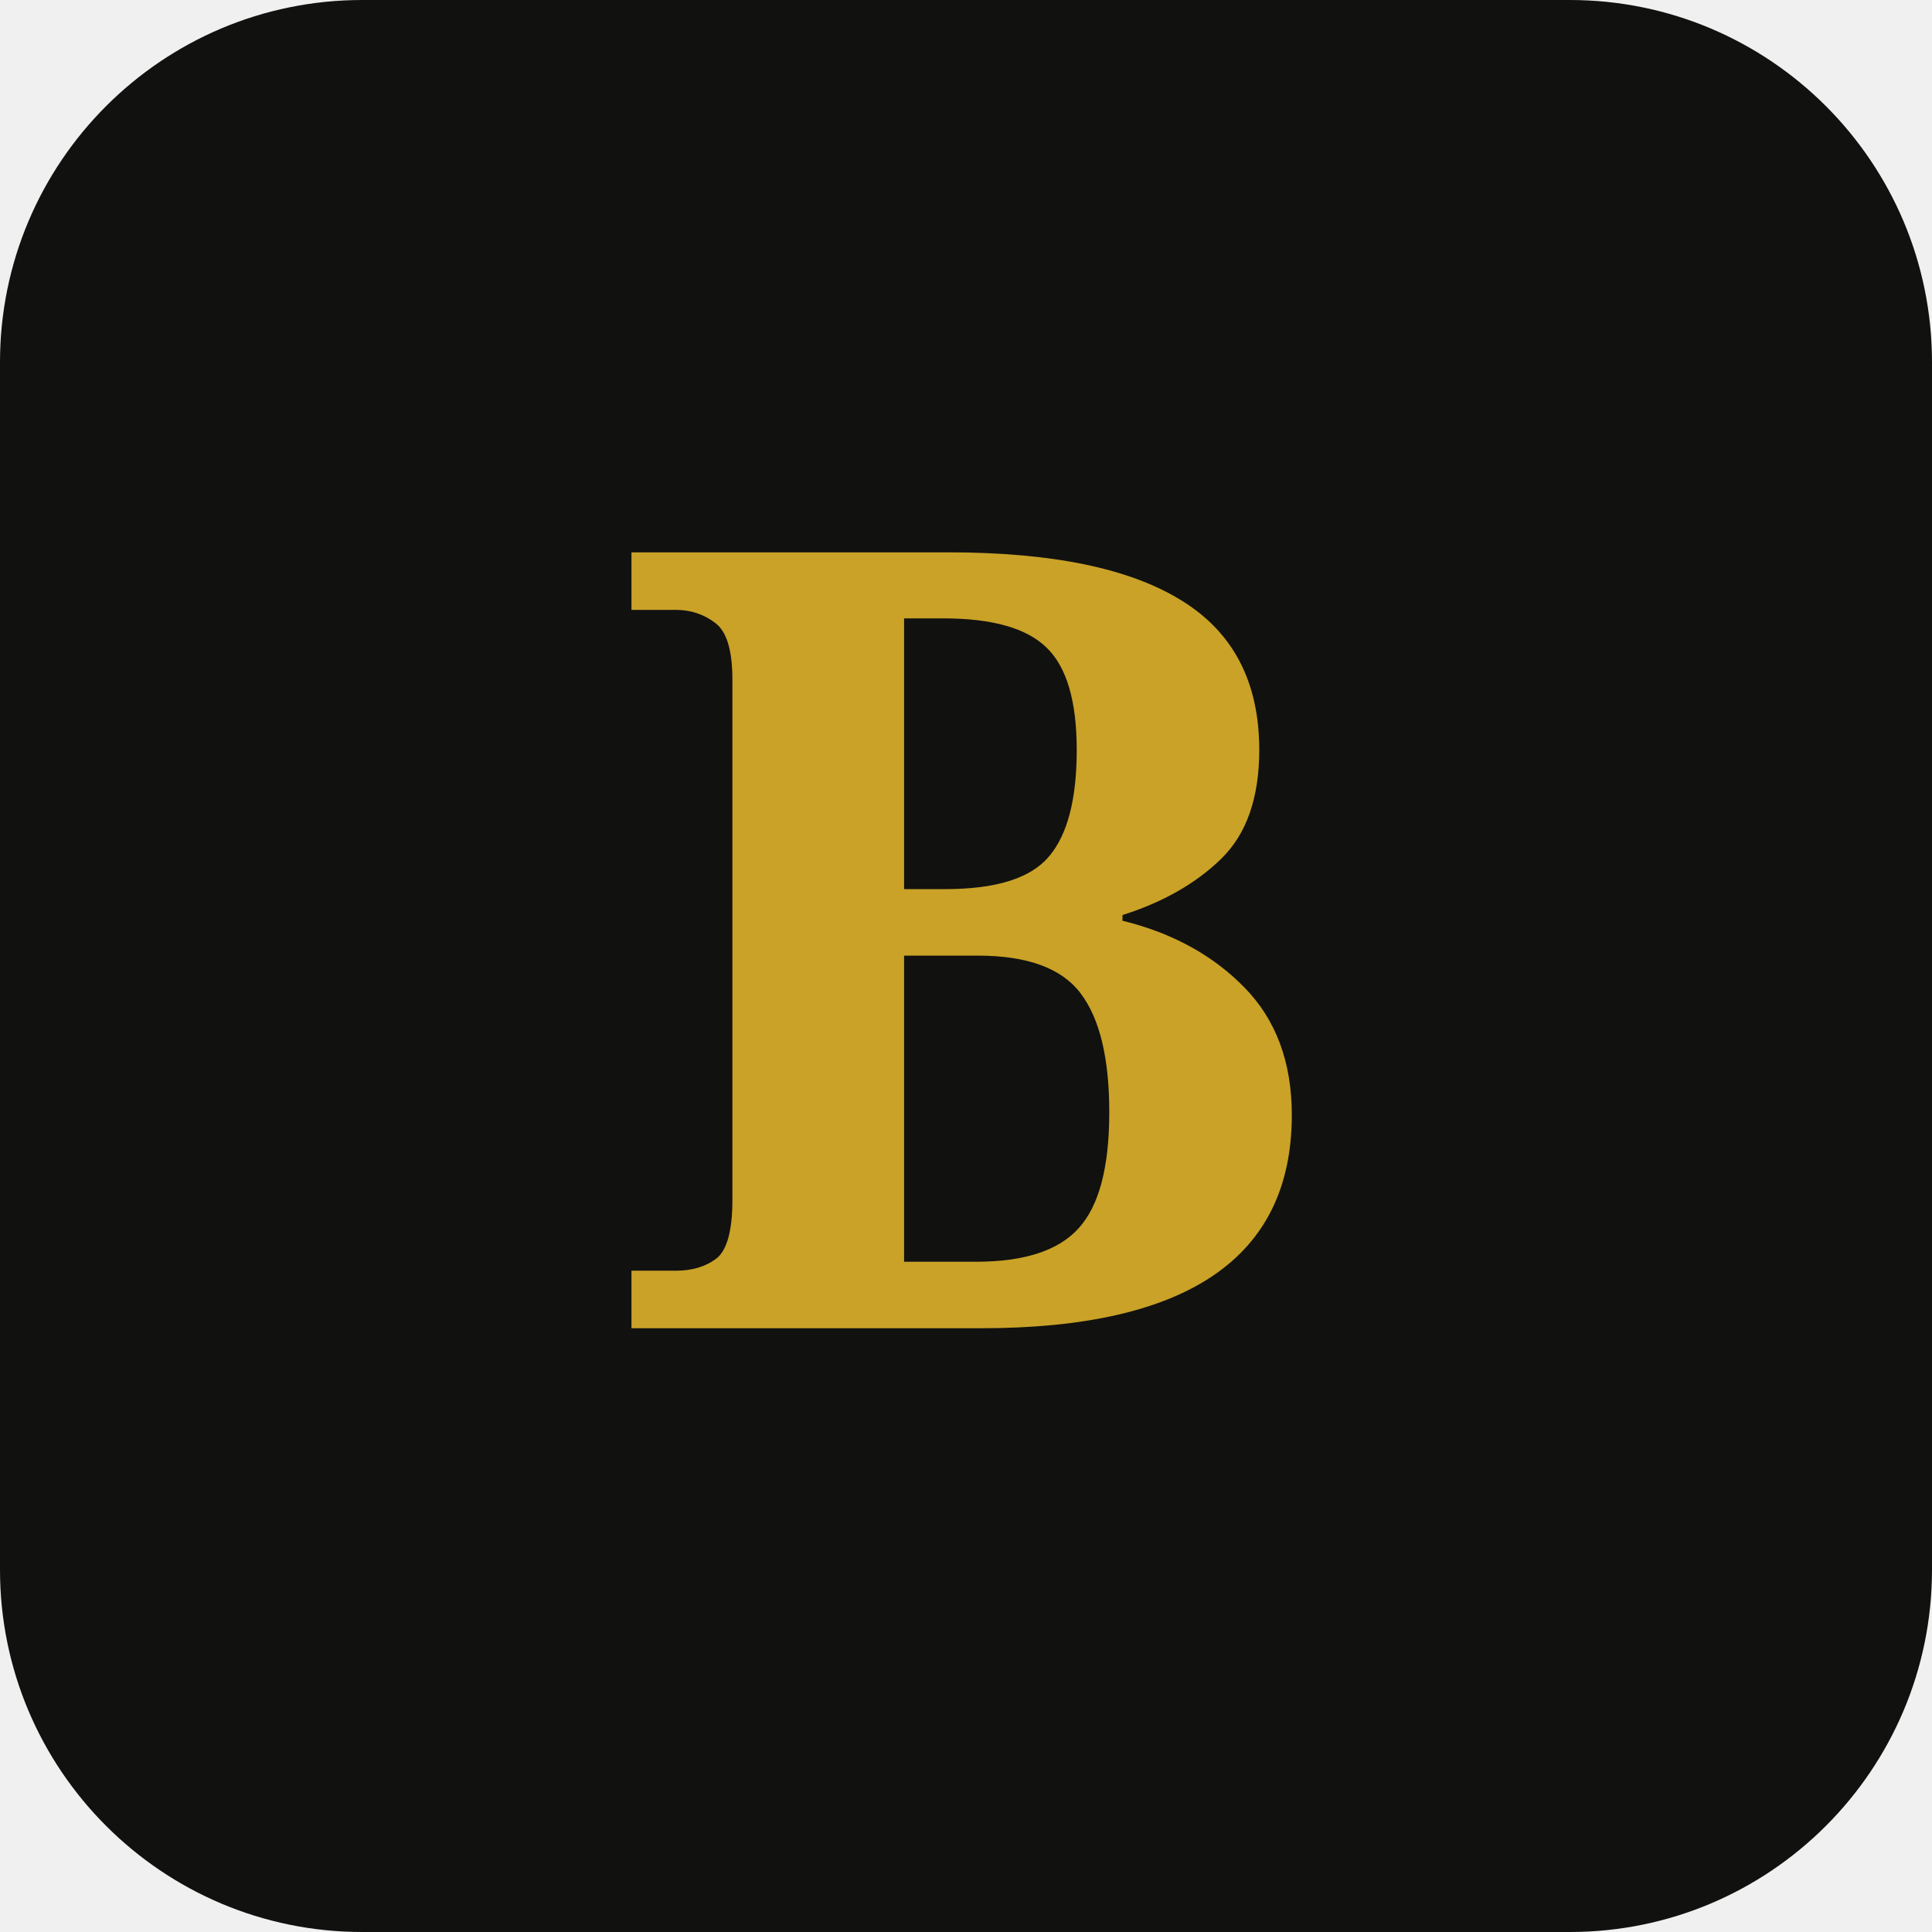
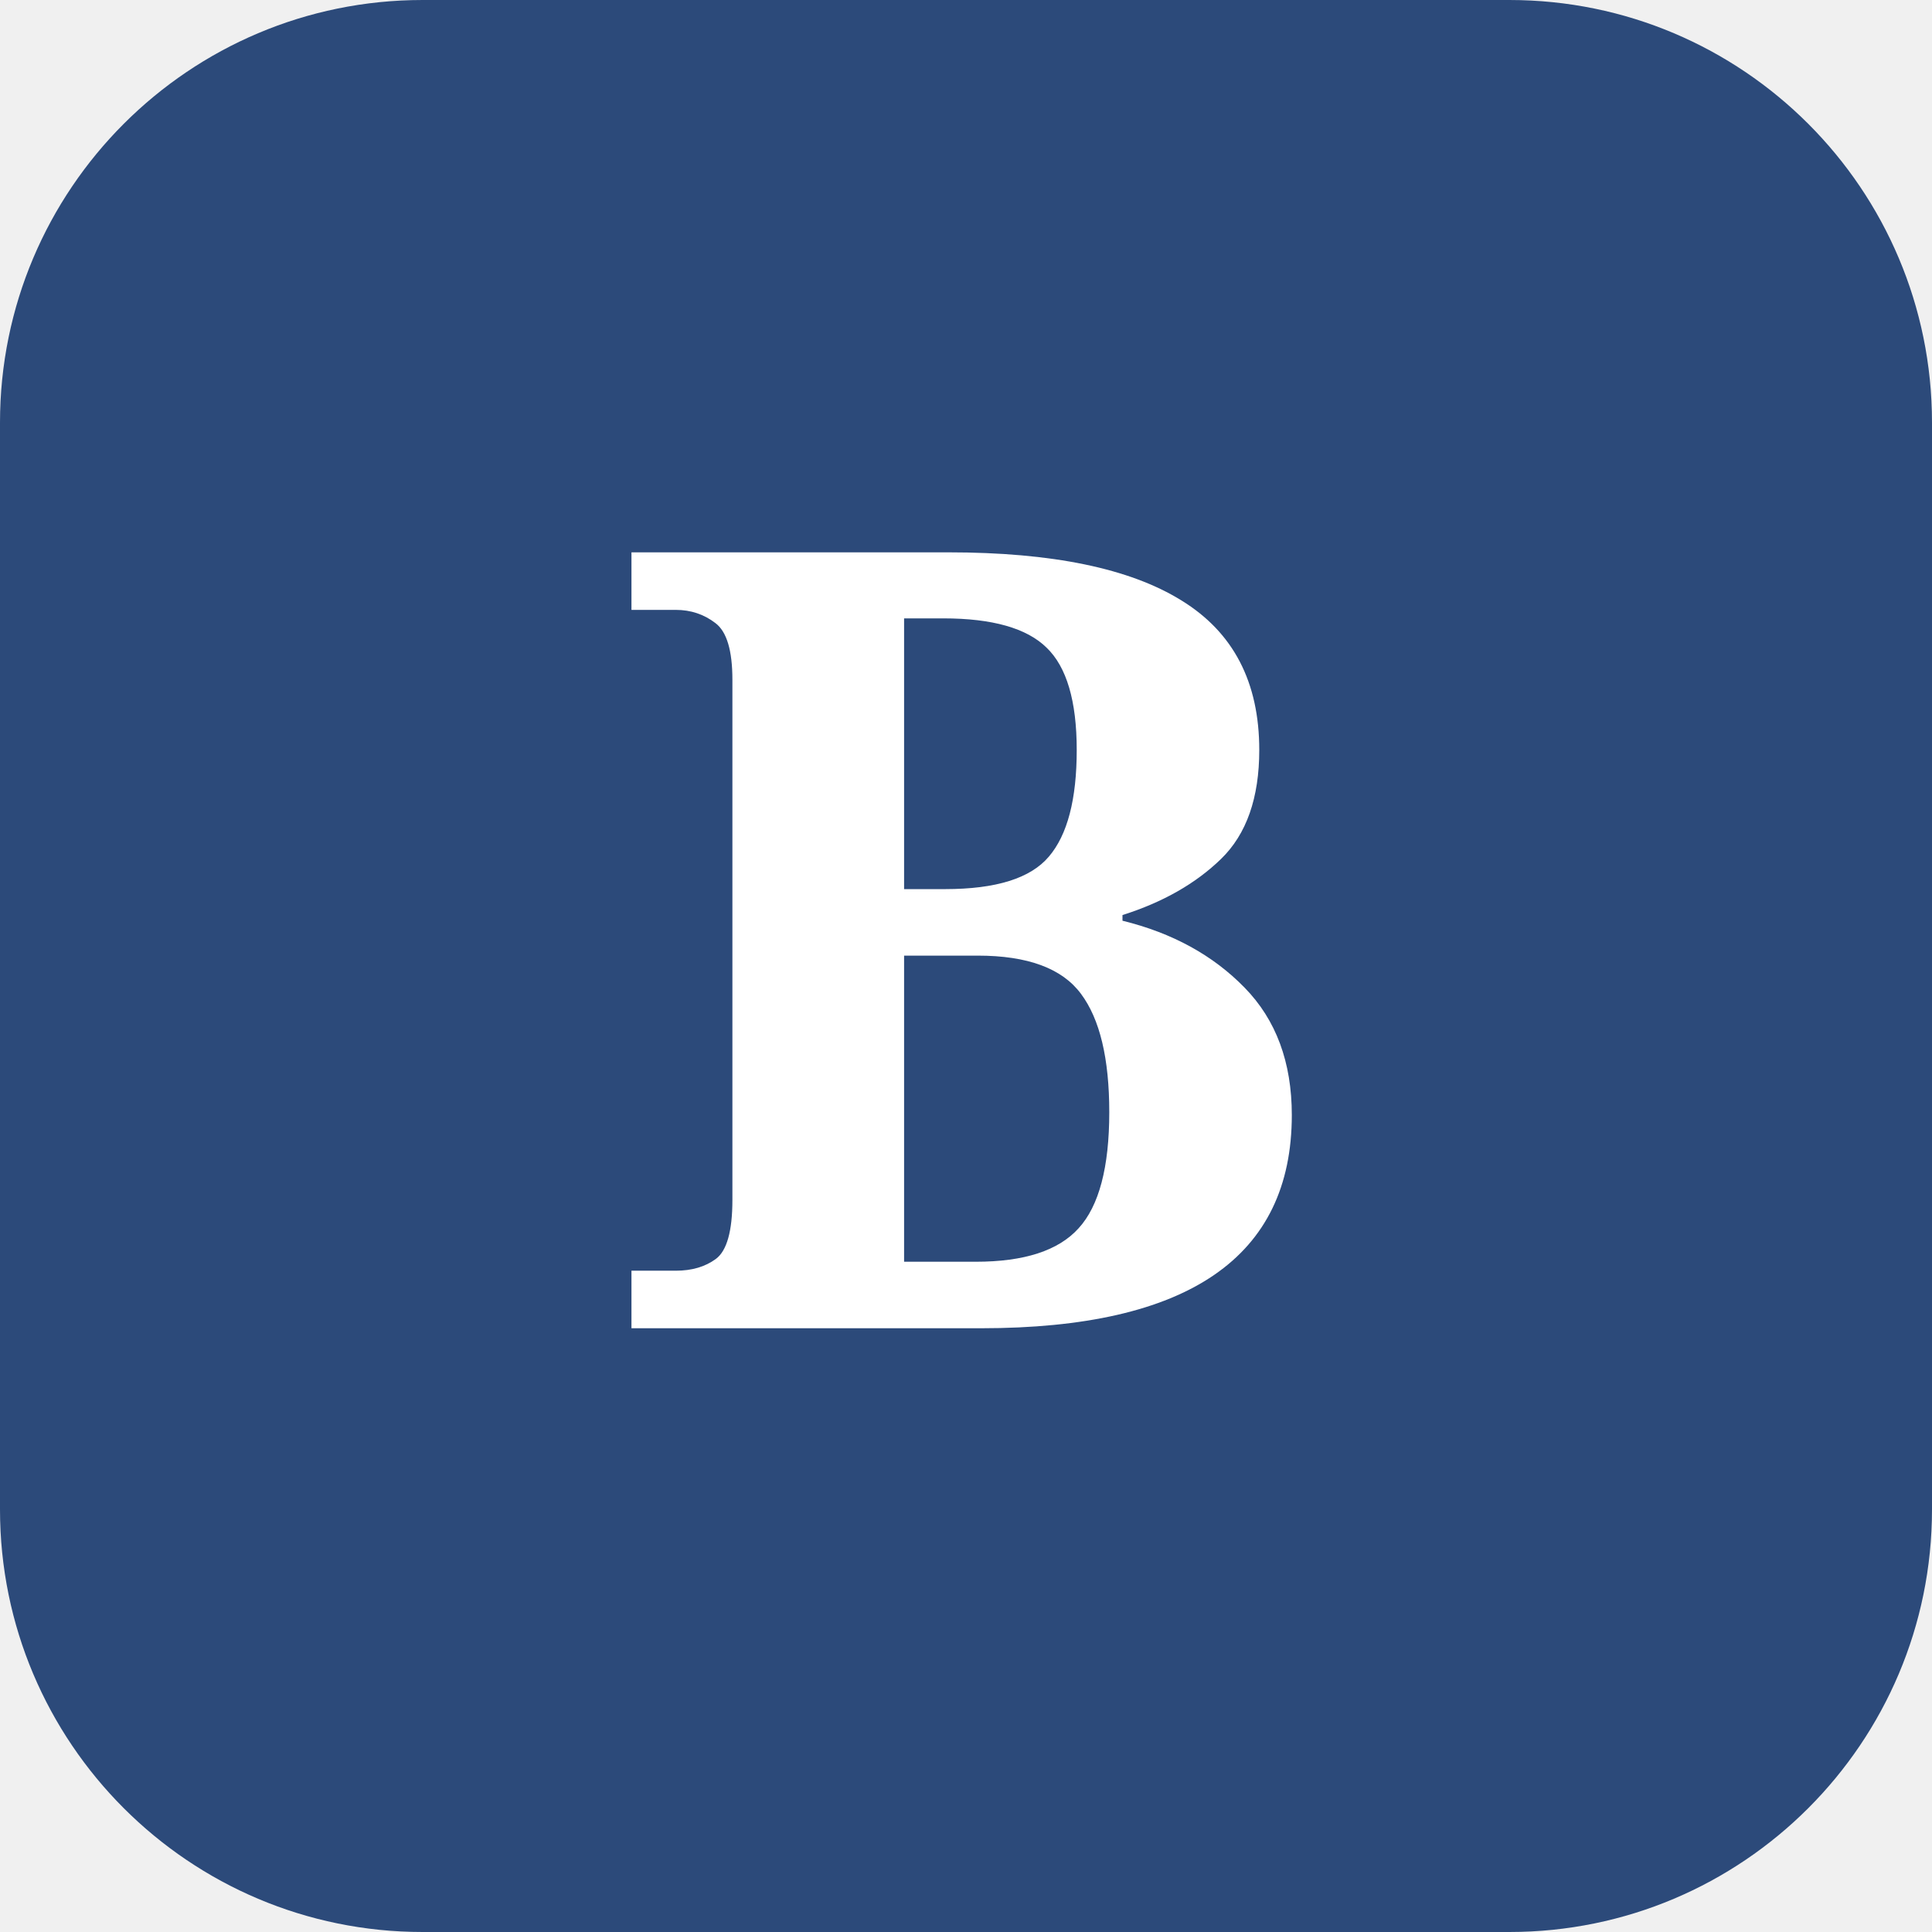
<svg xmlns="http://www.w3.org/2000/svg" viewBox="0 0 64 64">
-   <rect width="64" height="64" rx="12" fill="#111110" />
-   <text x="32" y="44" text-anchor="middle" font-family="Georgia,serif" font-size="36" font-weight="700" fill="#c9a227">B</text>
+   <rect width="64" height="64" rx="14" fill="#2c4a7a" />
+   <text x="32" y="44" text-anchor="middle" font-family="Georgia,serif" font-size="36" font-weight="700" fill="#ffffff">B</text>
</svg>
